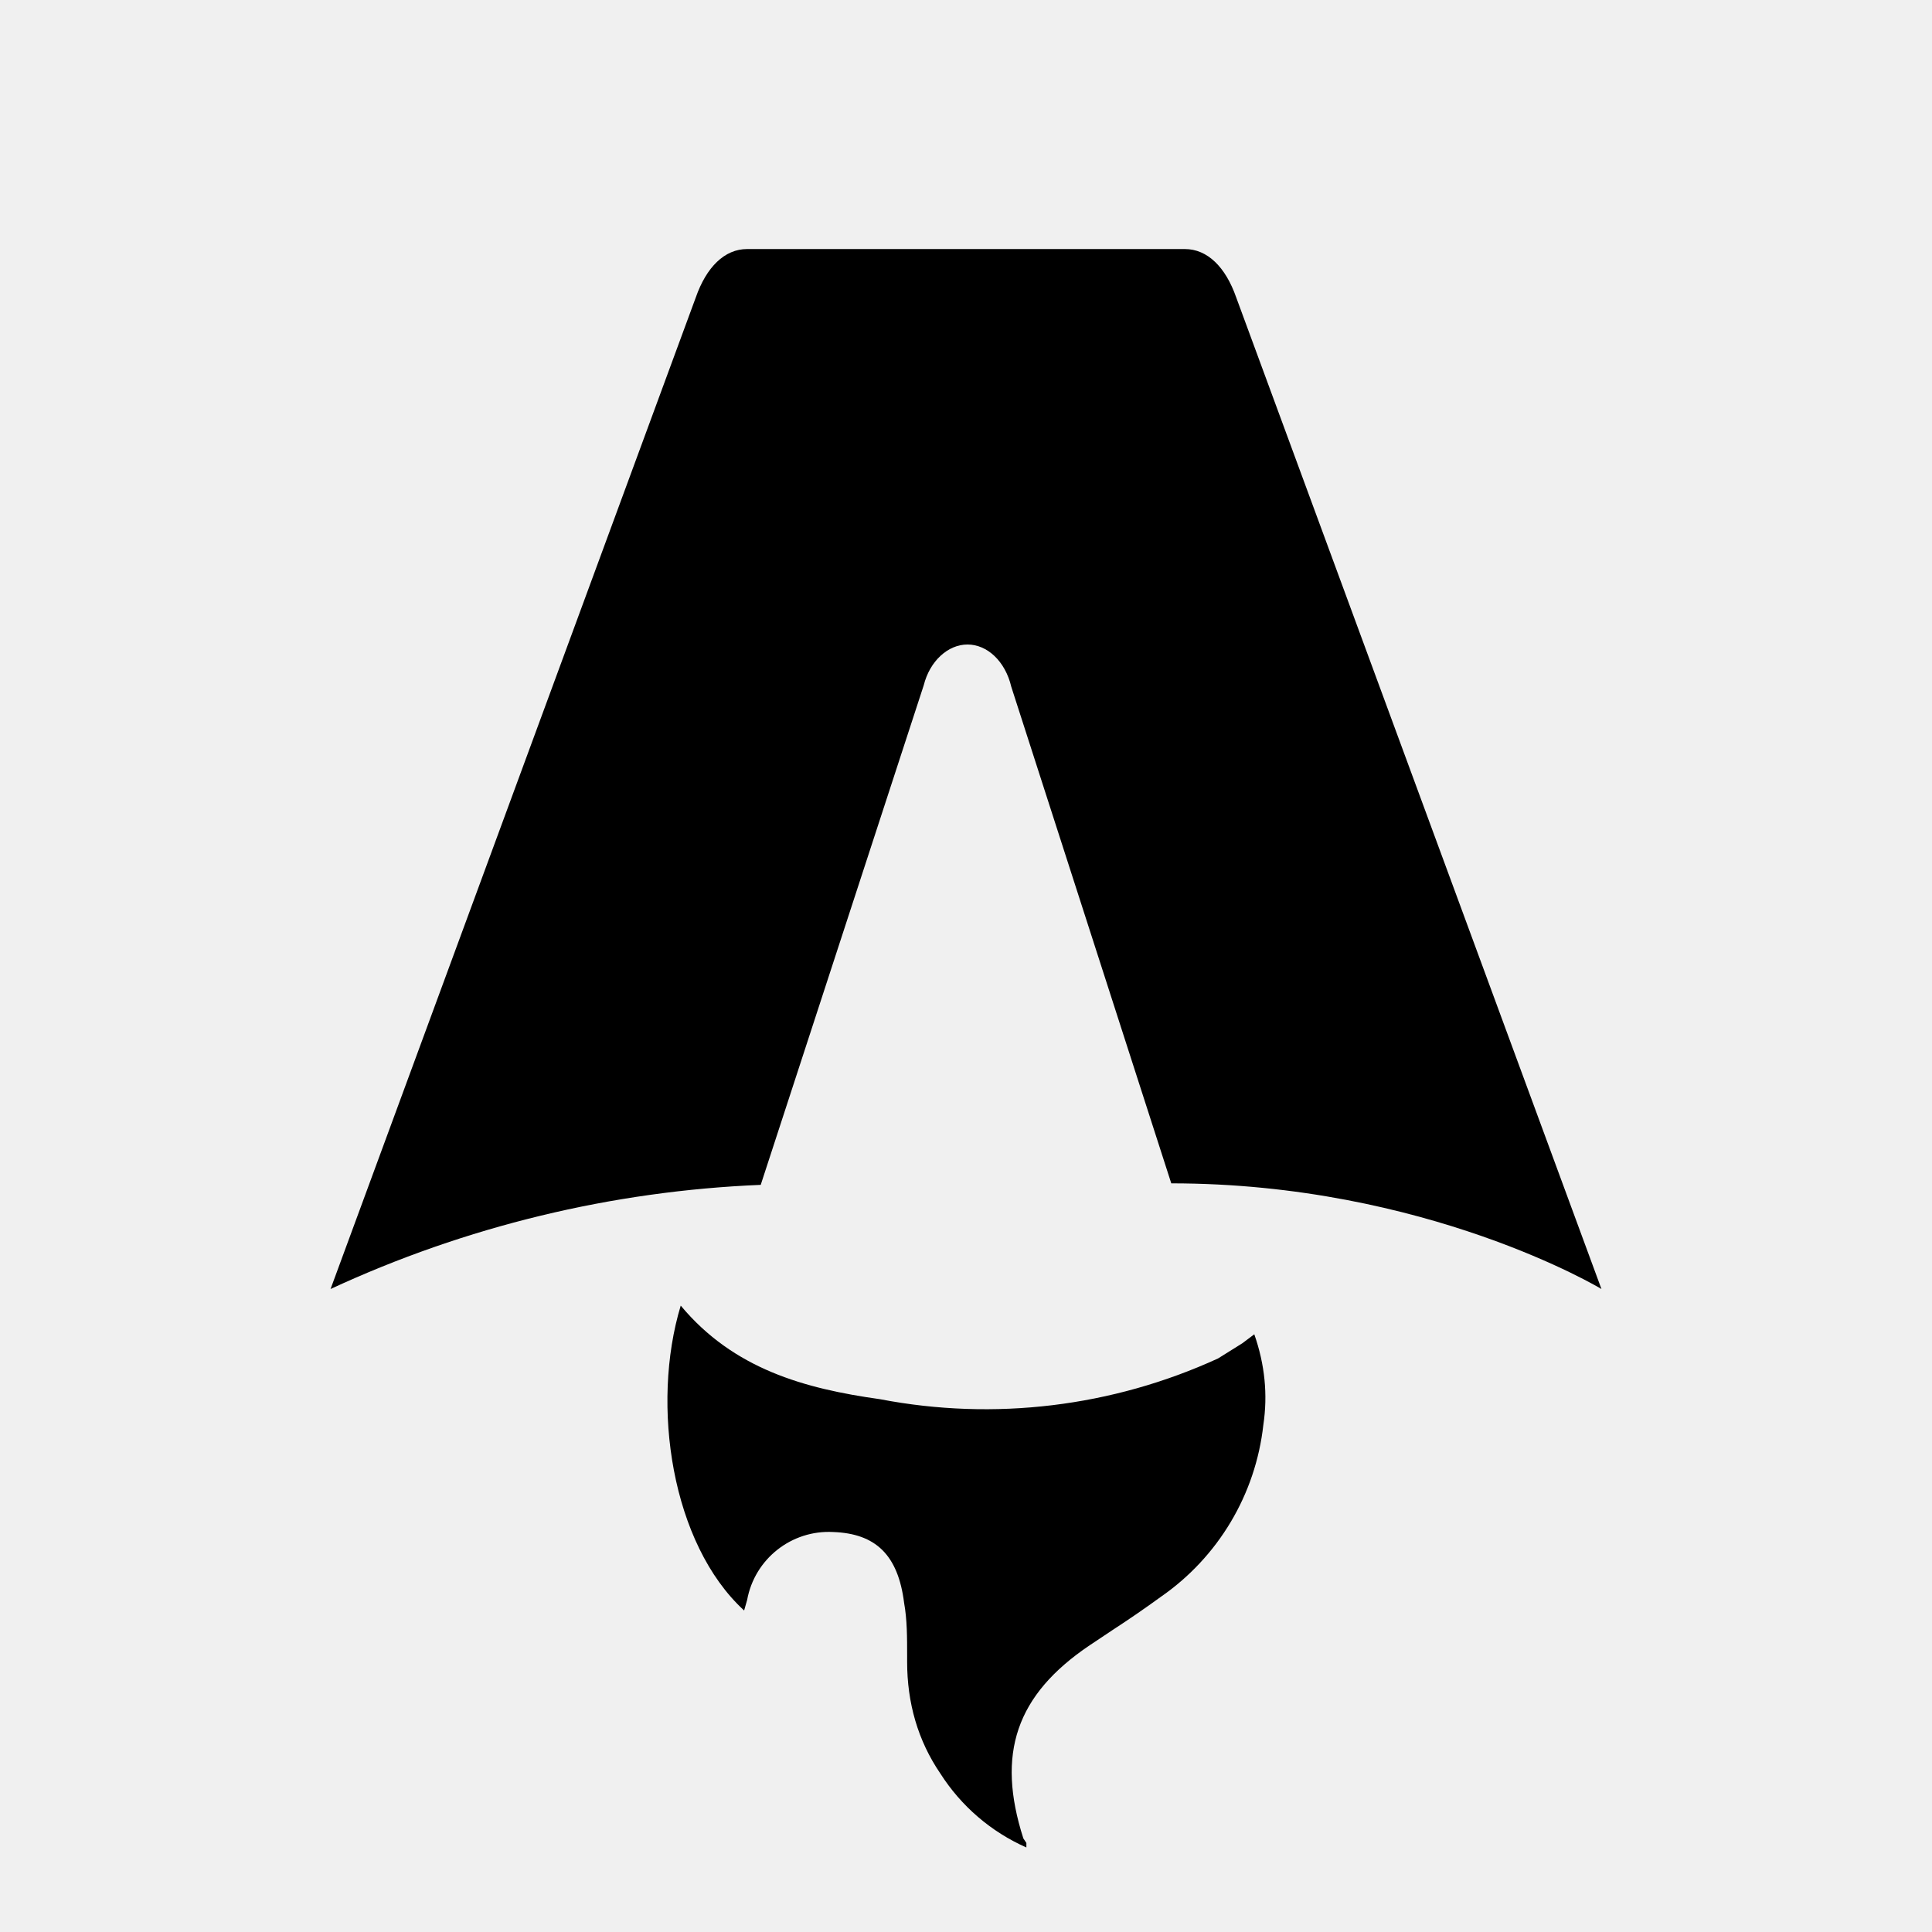
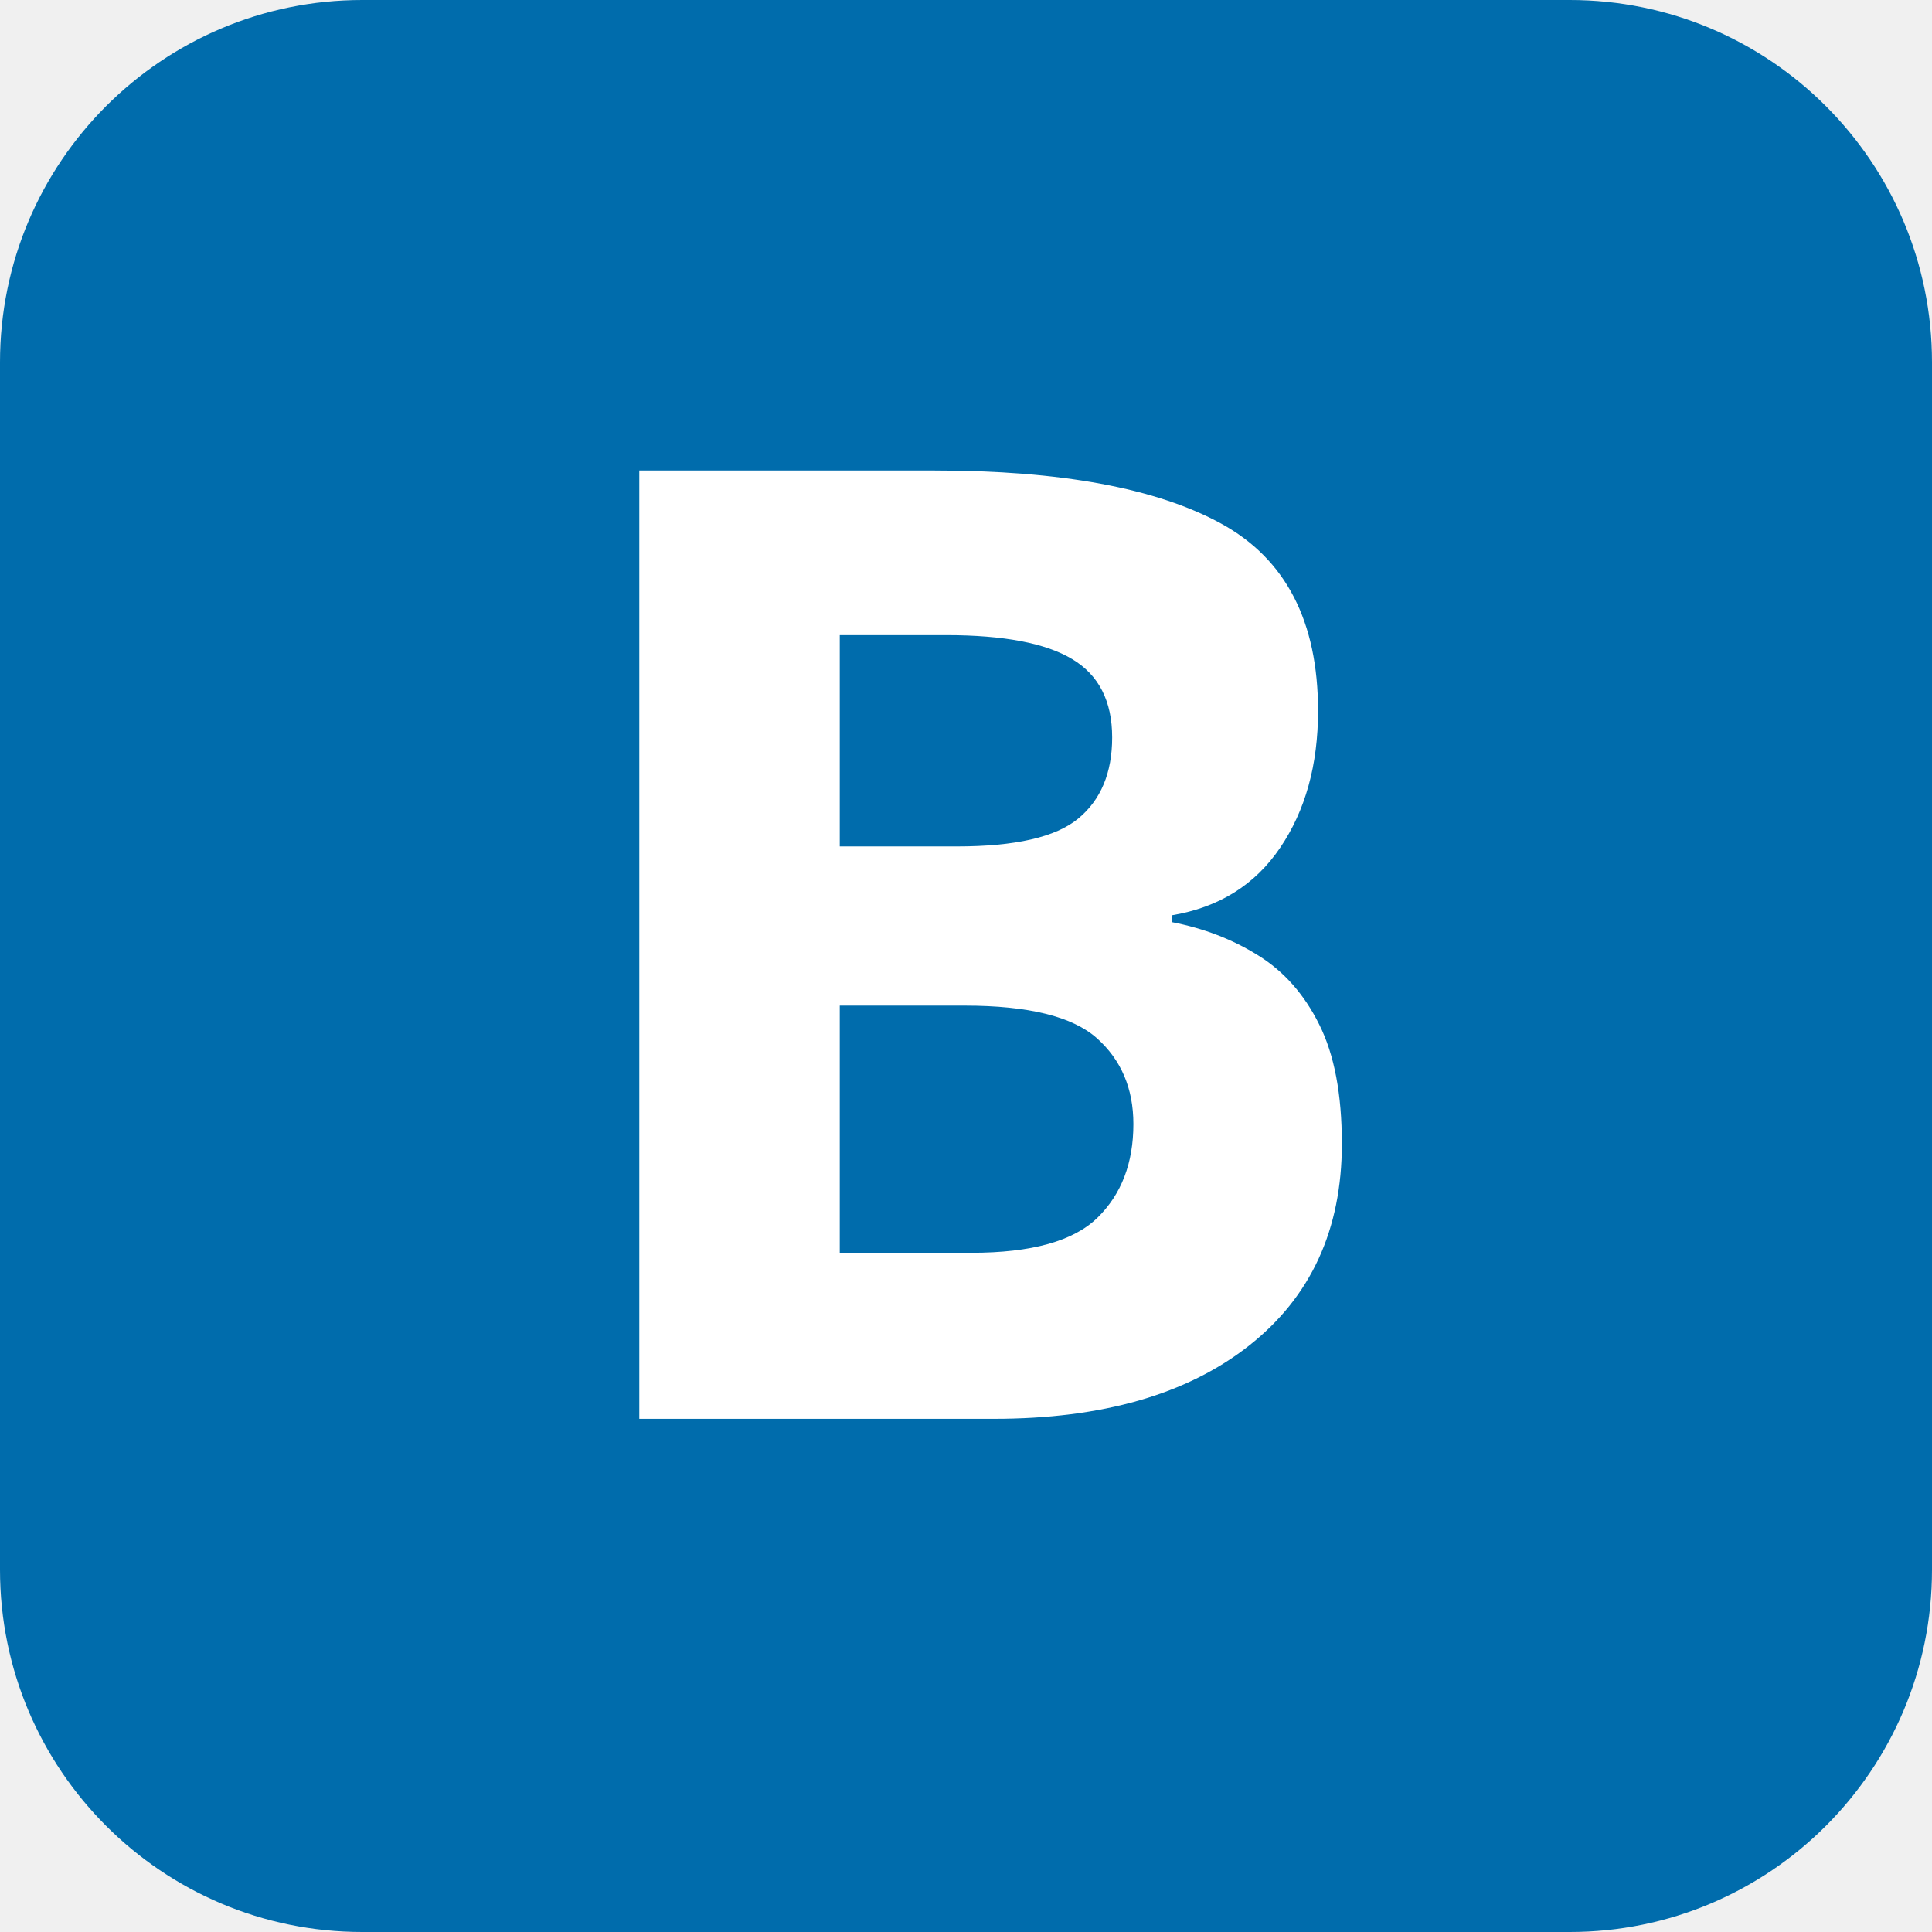
- <svg xmlns="http://www.w3.org/2000/svg" fill="none" viewBox="0 0 128 128">
-   <path d="M50.4 78.5a75.1 75.1 0 0 0-28.5 6.9l24.2-65.7c.7-2 1.9-3.2 3.4-3.2h29c1.5 0 2.7 1.2 3.4 3.2l24.2 65.7s-11.6-7-28.5-7L67 45.5c-.4-1.7-1.6-2.8-2.9-2.8-1.3 0-2.5 1.1-2.9 2.7L50.4 78.5Zm-1.1 28.2Zm-4.2-20.2c-2 6.6-.6 15.8 4.2 20.2a17.5 17.5 0 0 1 .2-.7 5.5 5.5 0 0 1 5.7-4.5c2.8.1 4.3 1.5 4.7 4.7.2 1.1.2 2.3.2 3.5v.4c0 2.7.7 5.2 2.2 7.4a13 13 0 0 0 5.7 4.9v-.3l-.2-.3c-1.8-5.6-.5-9.5 4.4-12.8l1.5-1a73 73 0 0 0 3.2-2.2 16 16 0 0 0 6.8-11.4c.3-2 .1-4-.6-6l-.8.6-1.6 1a37 37 0 0 1-22.4 2.7c-5-.7-9.7-2-13.2-6.2Z" />
+ <svg xmlns="http://www.w3.org/2000/svg" viewBox="0 0 128 128">
+   <rect width="128" height="128" rx="24" fill="#006cac" />
+   <text x="64" y="94" font-family="Google Sans, sans-serif" font-size="88" font-weight="700" text-anchor="middle" fill="#ffffff">B</text>
  <style>
-         path { fill: #000; }
-         @media (prefers-color-scheme: dark) {
-             path { fill: #FFF; }
-         }
-     </style>
+     @media (prefers-color-scheme: dark) {
+       rect { fill: #617bff; }
+     }
+   </style>
</svg>
